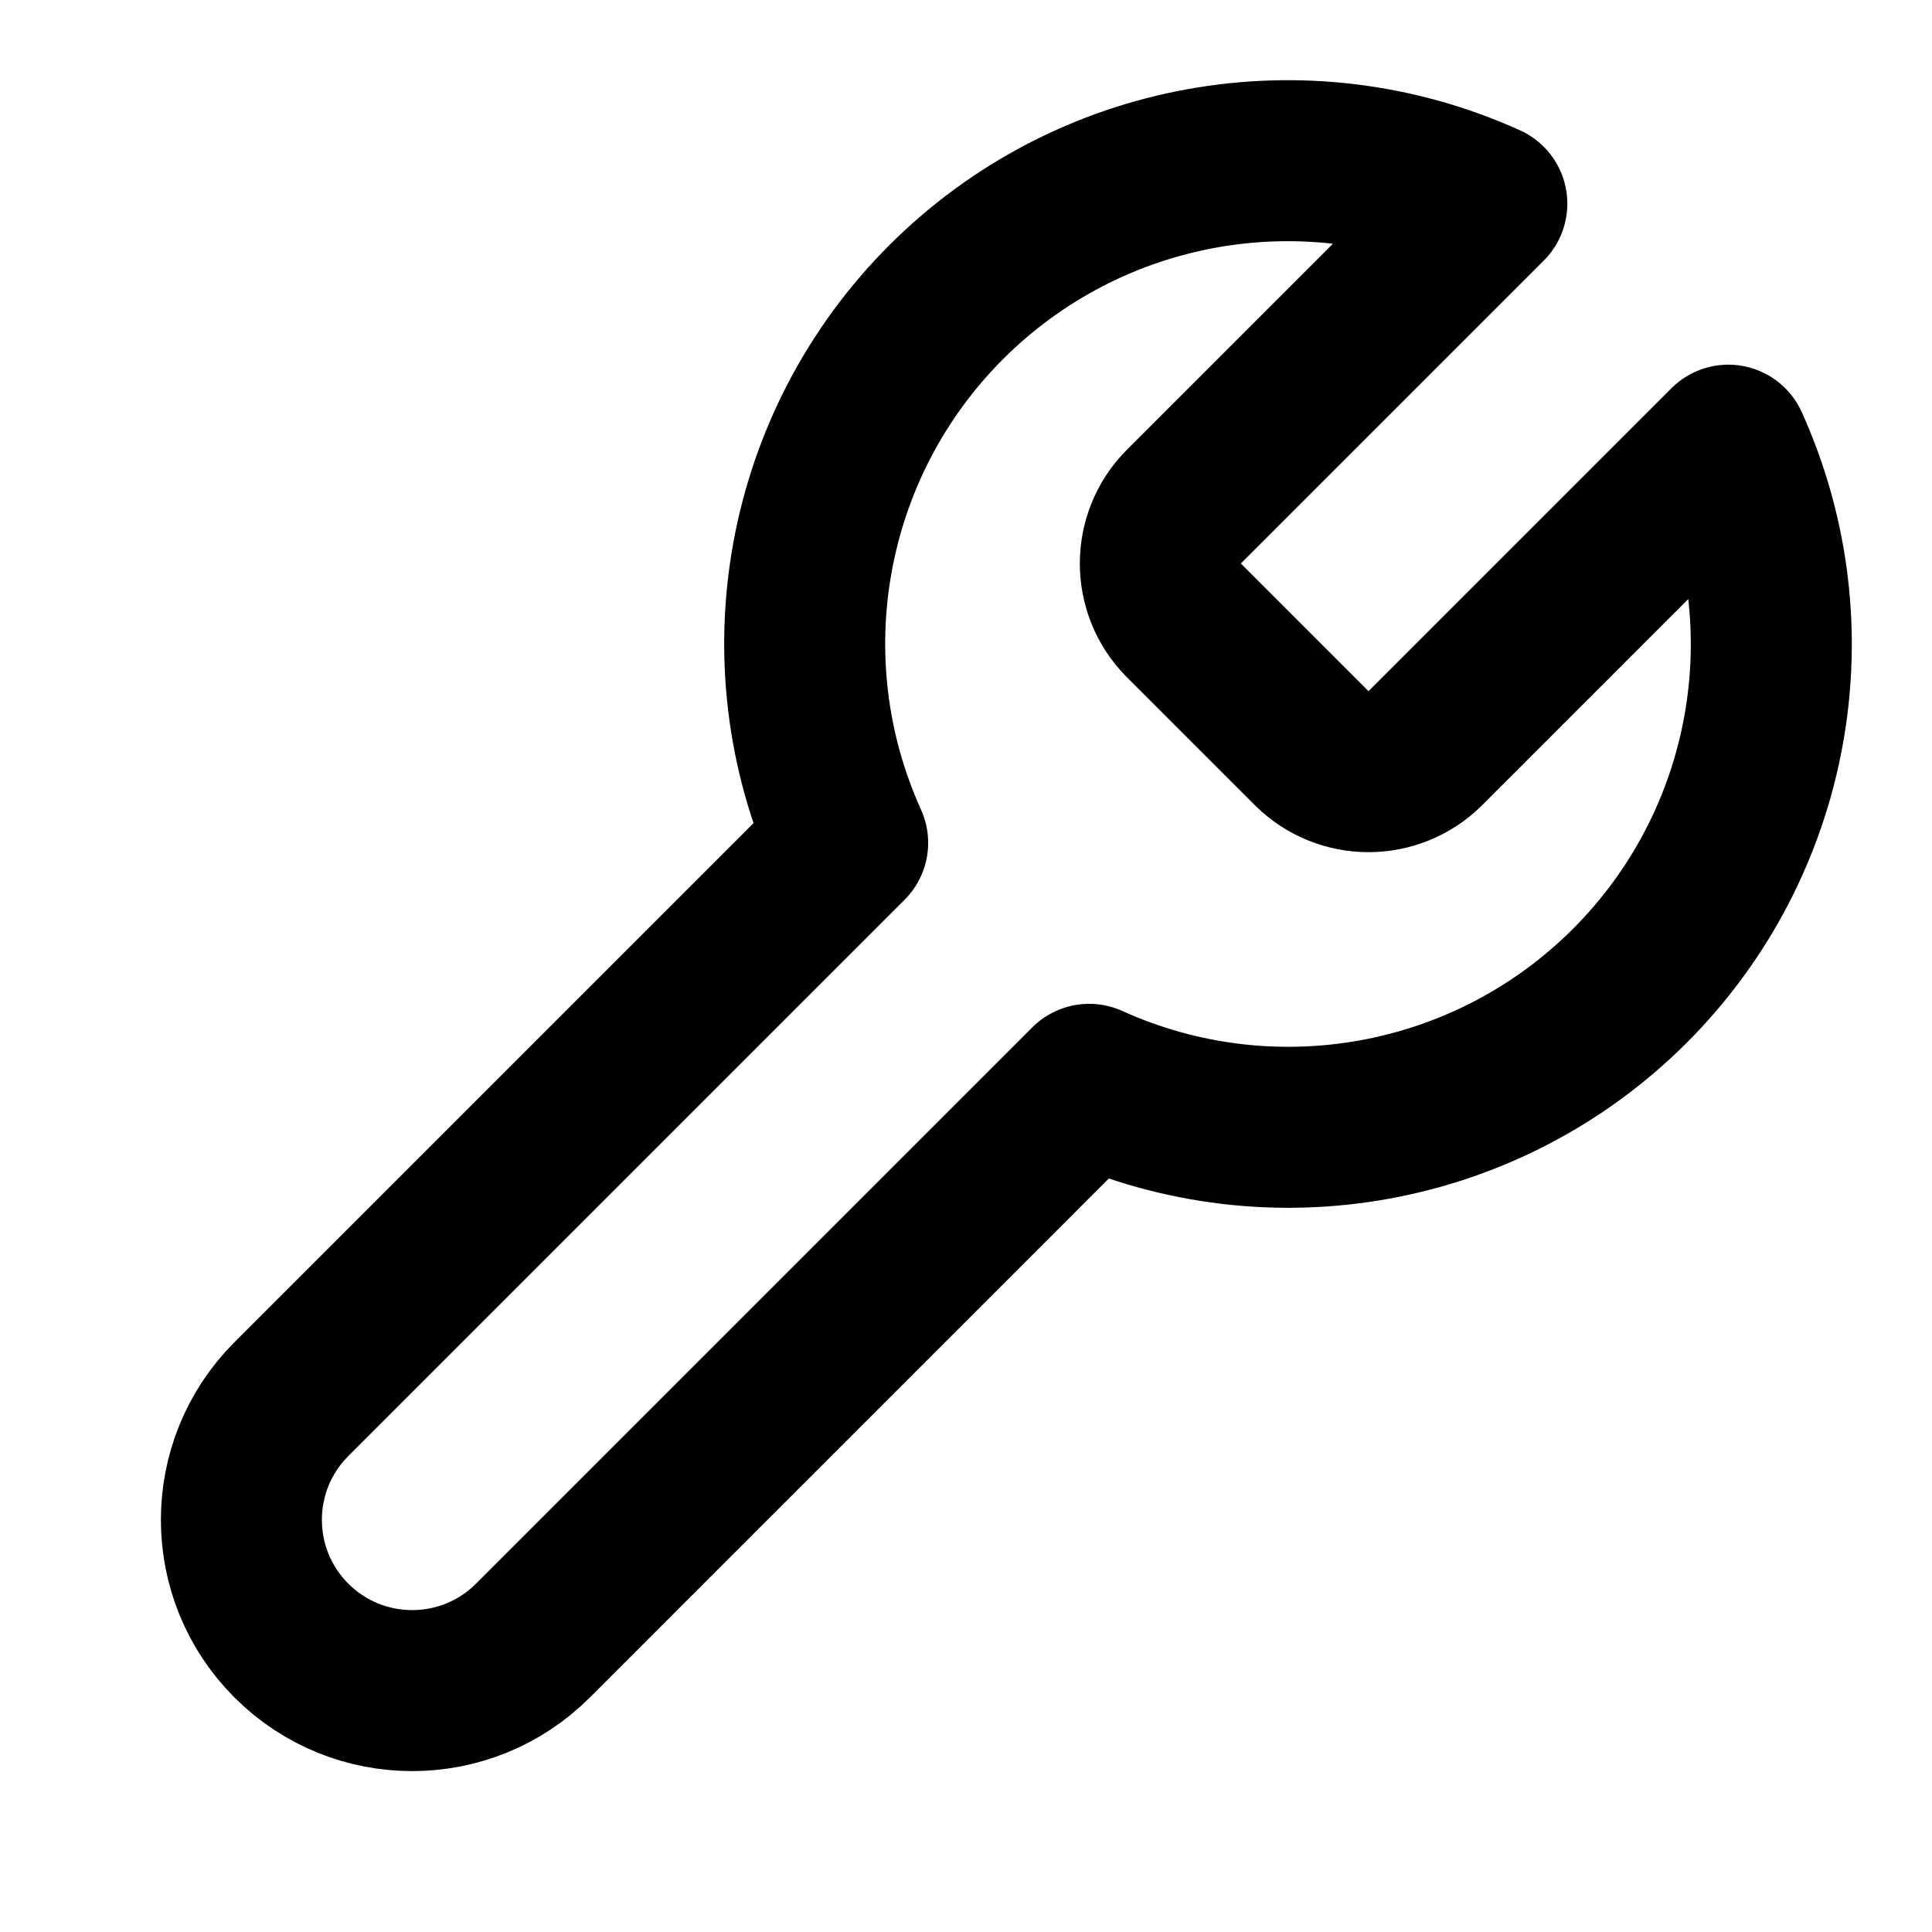
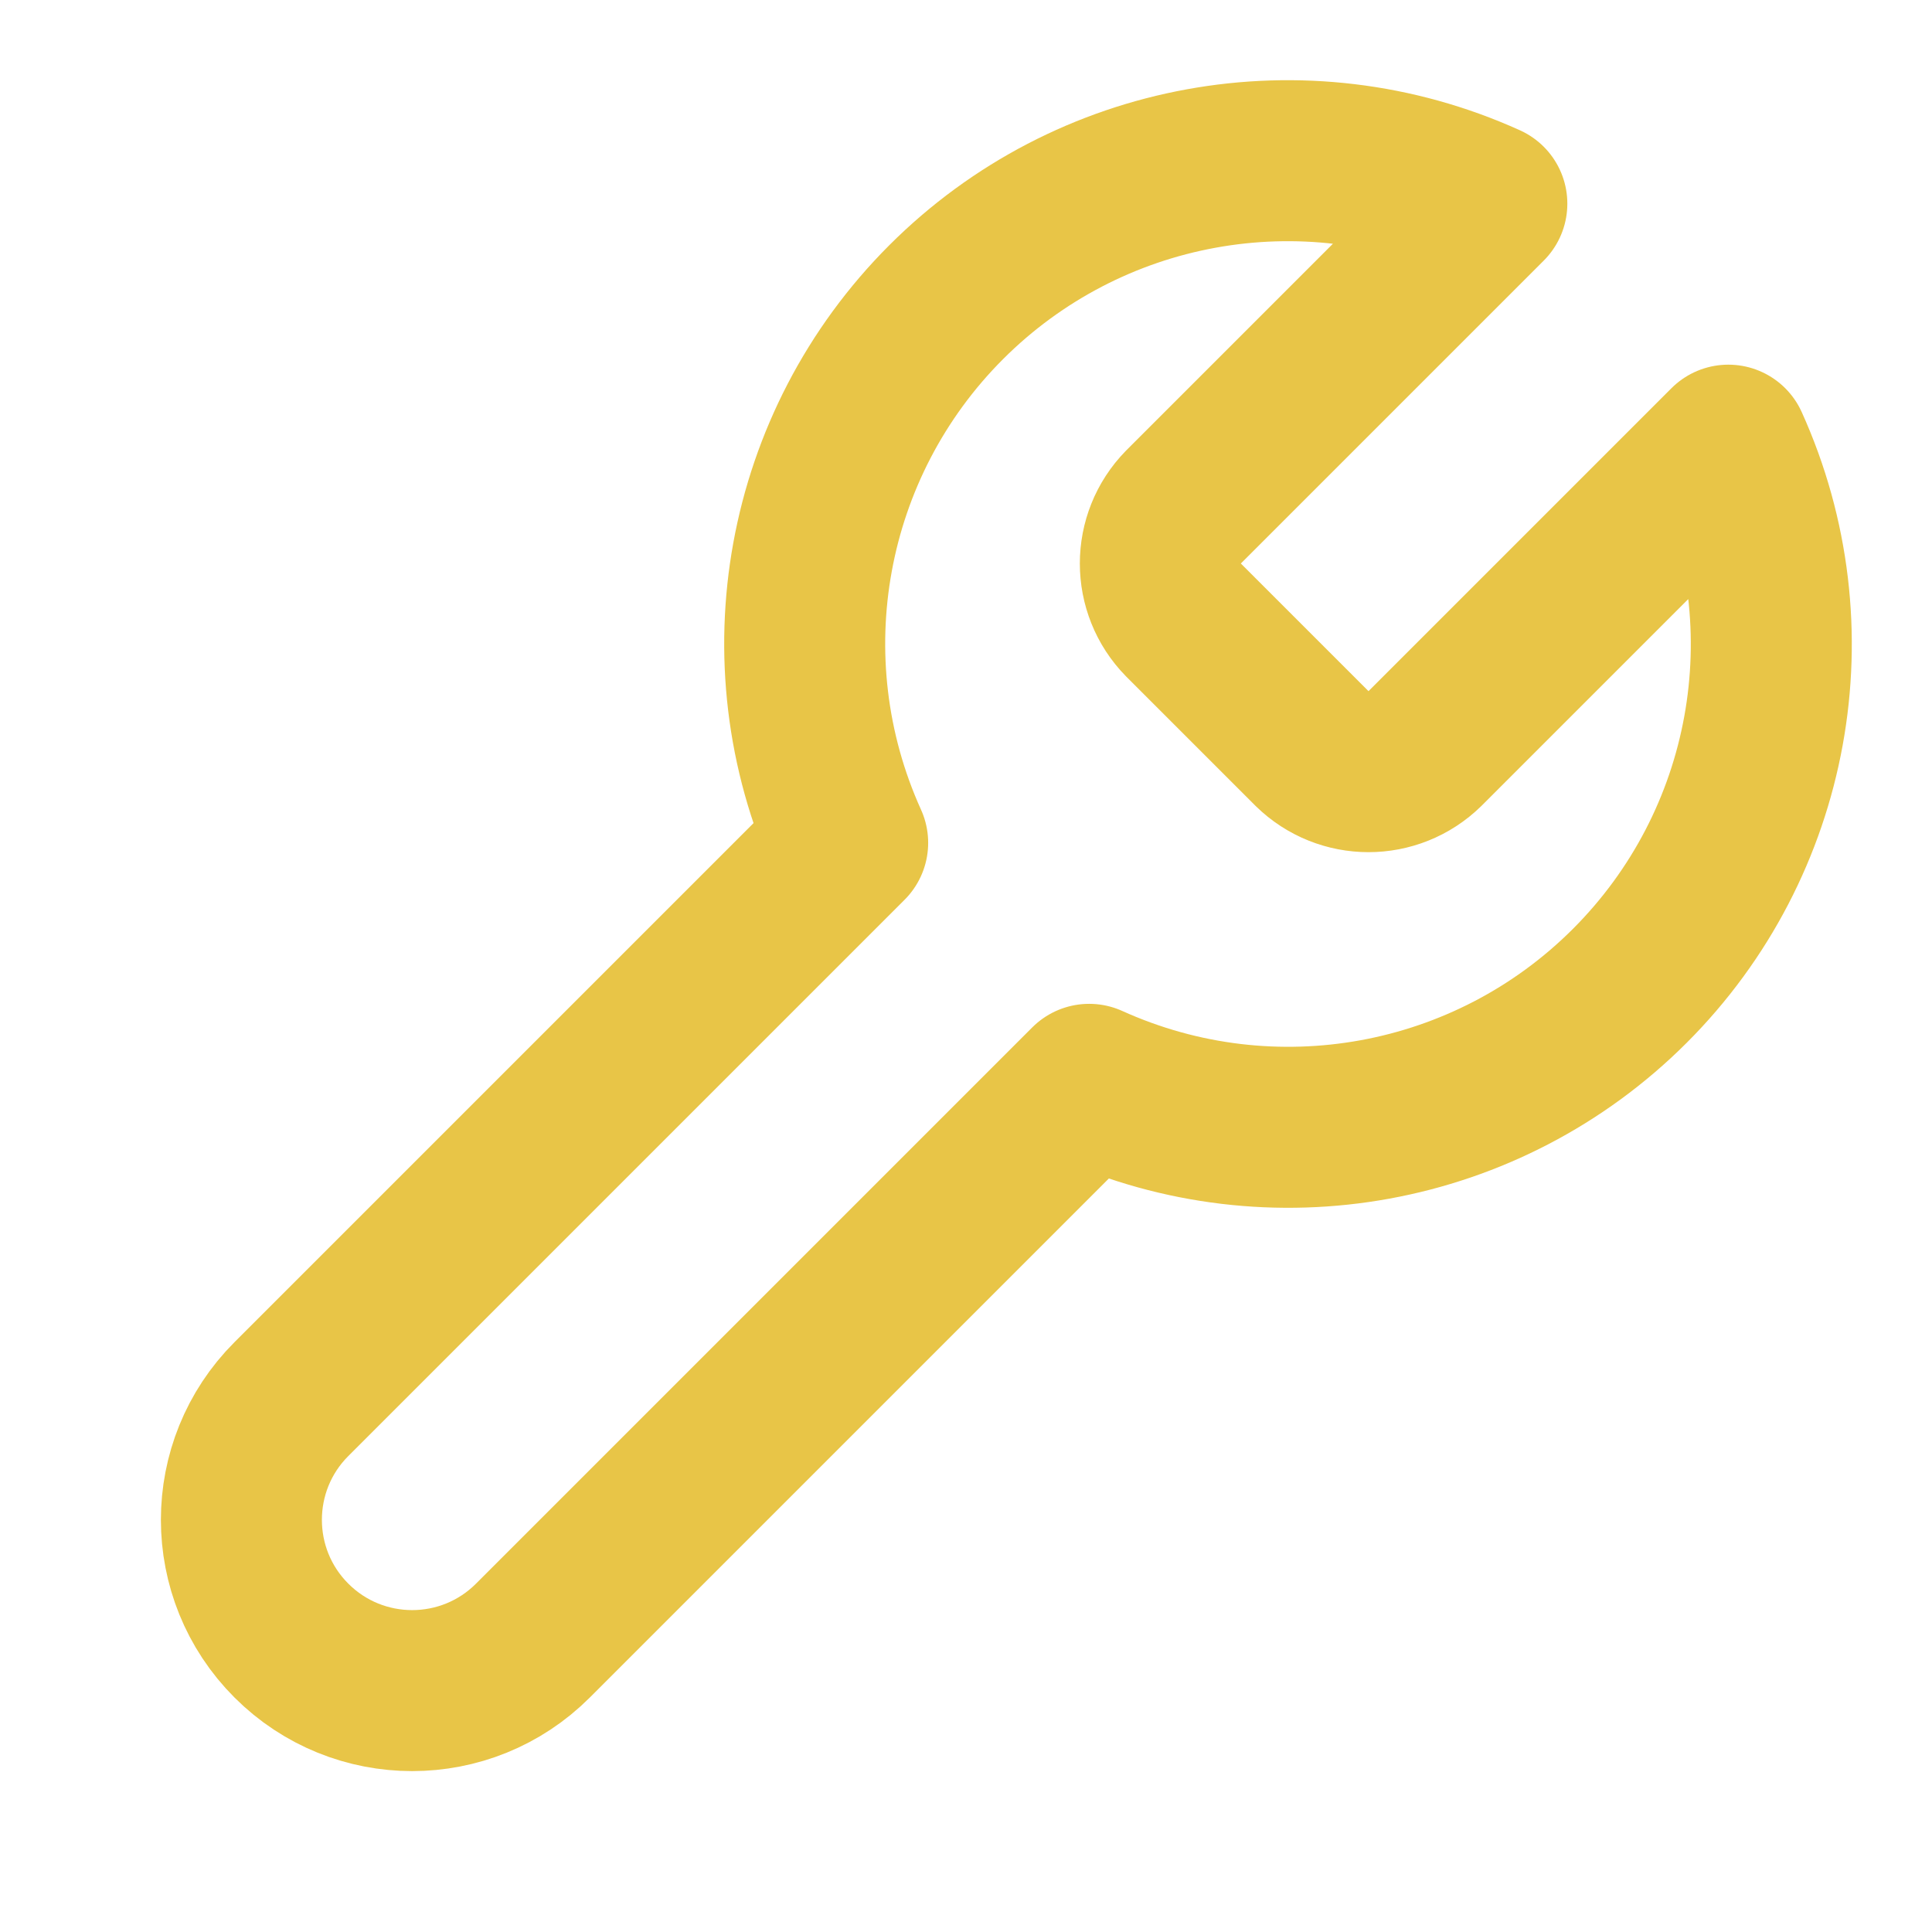
- <svg xmlns="http://www.w3.org/2000/svg" viewBox="0 0 24 24" fill="none" stroke="currentColor" stroke-width="2" stroke-linecap="round" stroke-linejoin="round">
+ <svg xmlns="http://www.w3.org/2000/svg" viewBox="0 0 24 24" fill="none" stroke="#e8c547" stroke-width="2" stroke-linecap="round" stroke-linejoin="round">
  <path d="M14.7 6.3a1 1 0 0 0 0 1.4l1.6 1.6a1 1 0 0 0 1.4 0l3.77-3.77a6 6 0 0 1-7.94 7.94l-6.91 6.91a2.12 2.12 0 0 1-3-3l6.91-6.91a6 6 0 0 1 7.94-7.94l-3.76 3.76z" />
</svg>
